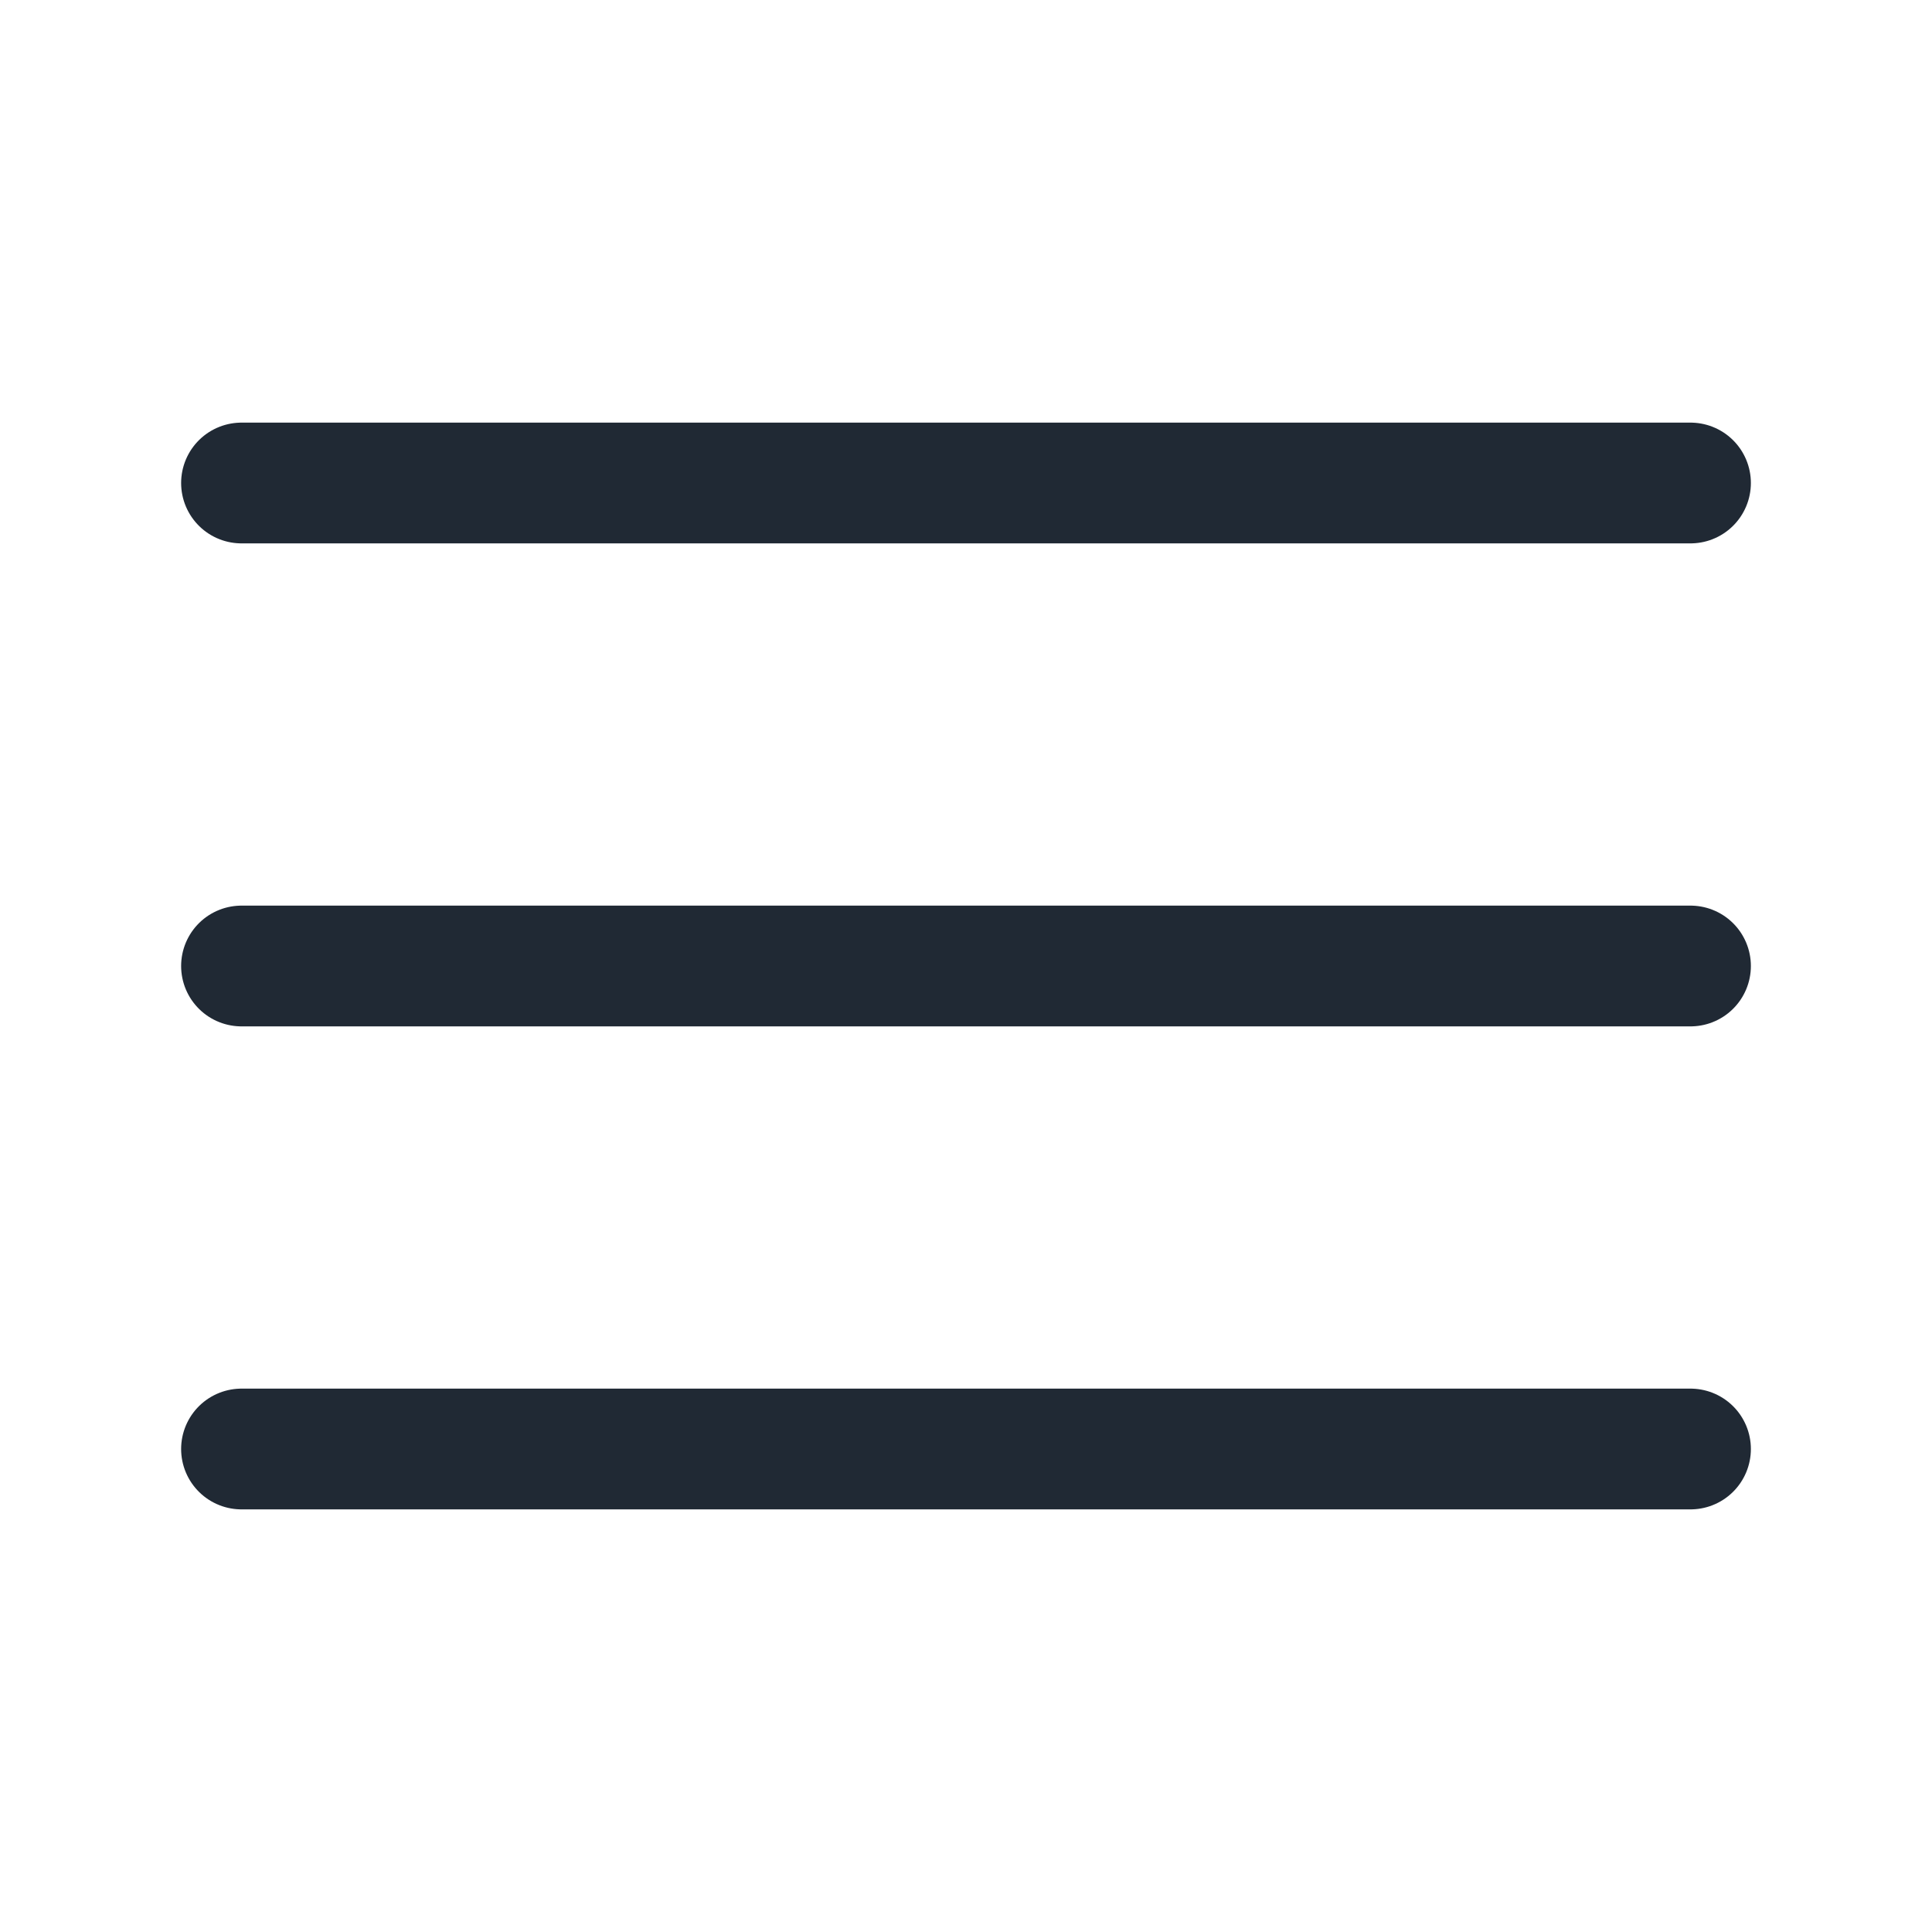
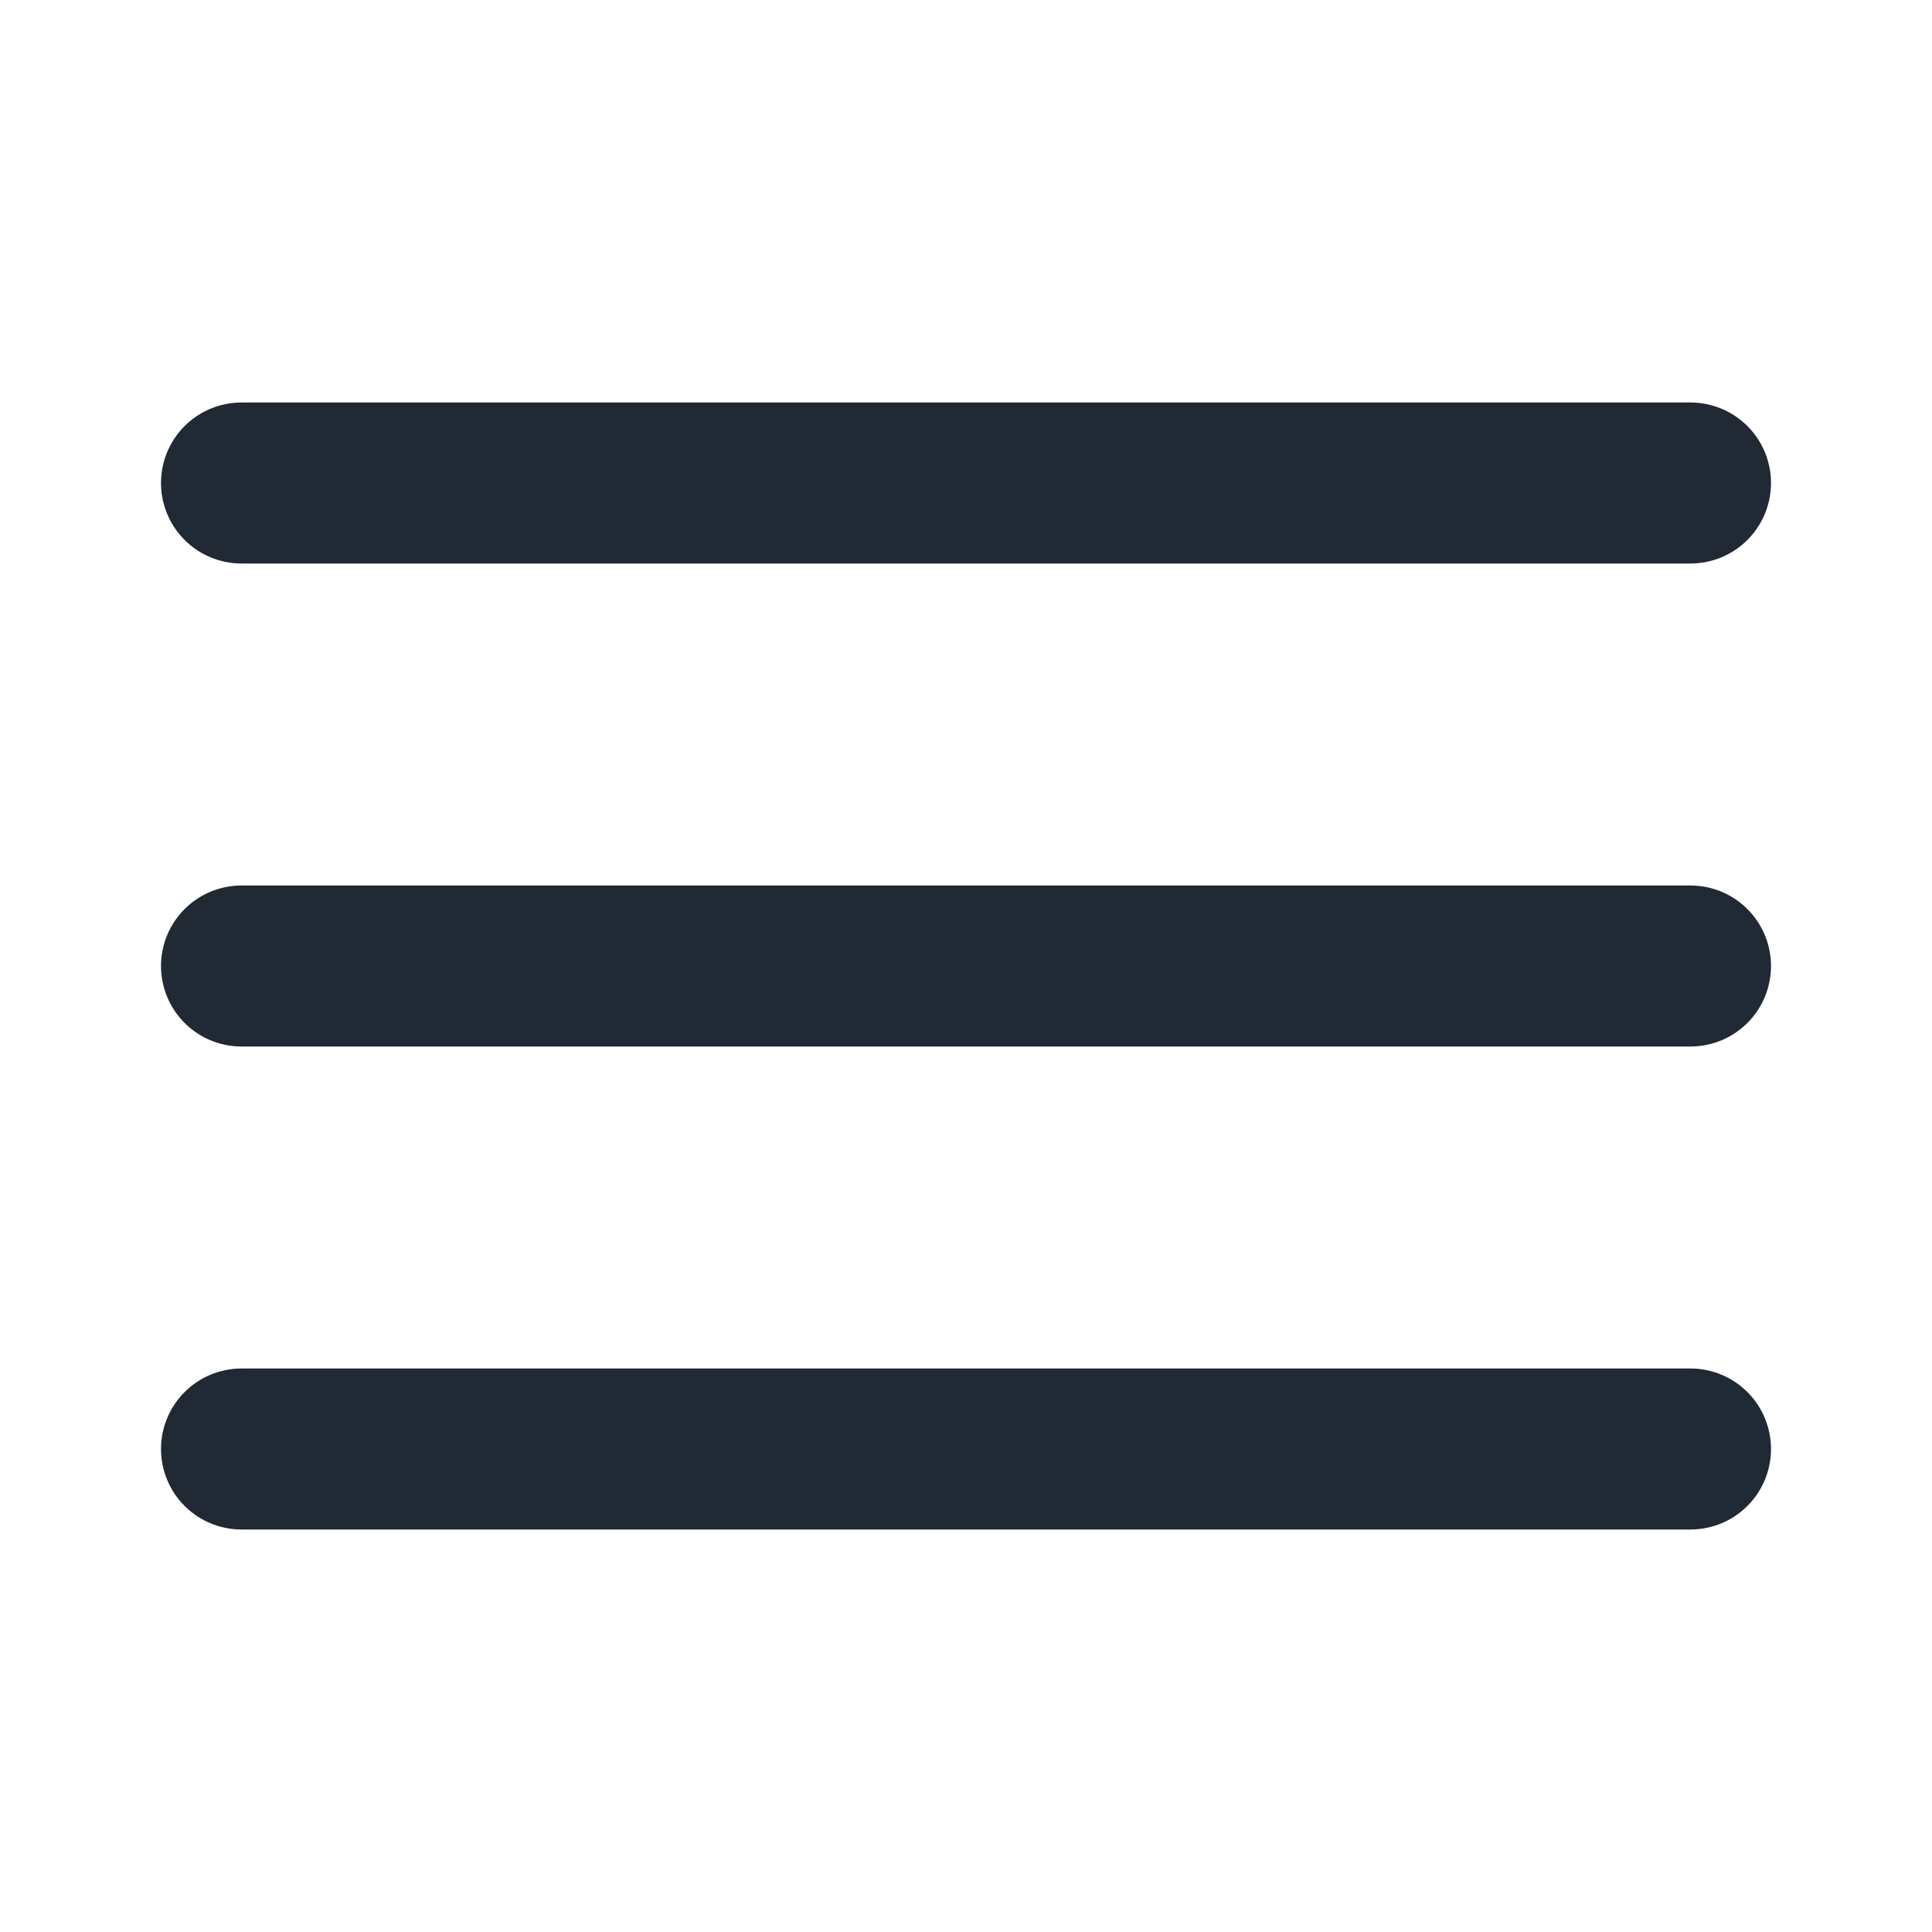
<svg xmlns="http://www.w3.org/2000/svg" width="24" height="24" viewBox="0 0 24 24" fill="none">
-   <path d="M3 12H21" stroke="#202934" stroke-width="1.5" stroke-linecap="round" stroke-linejoin="round" />
-   <path d="M3 6H21" stroke="#202934" stroke-width="1.5" stroke-linecap="round" stroke-linejoin="round" />
-   <path d="M3 18H21" stroke="#202934" stroke-width="1.5" stroke-linecap="round" stroke-linejoin="round" />
+   <path d="M3 12H21" stroke="#202934" stroke-width="2" stroke-linecap="round" stroke-linejoin="round" />
+   <path d="M3 6H21" stroke="#202934" stroke-width="2" stroke-linecap="round" stroke-linejoin="round" />
+   <path d="M3 18H21" stroke="#202934" stroke-width="2" stroke-linecap="round" stroke-linejoin="round" />
</svg>
